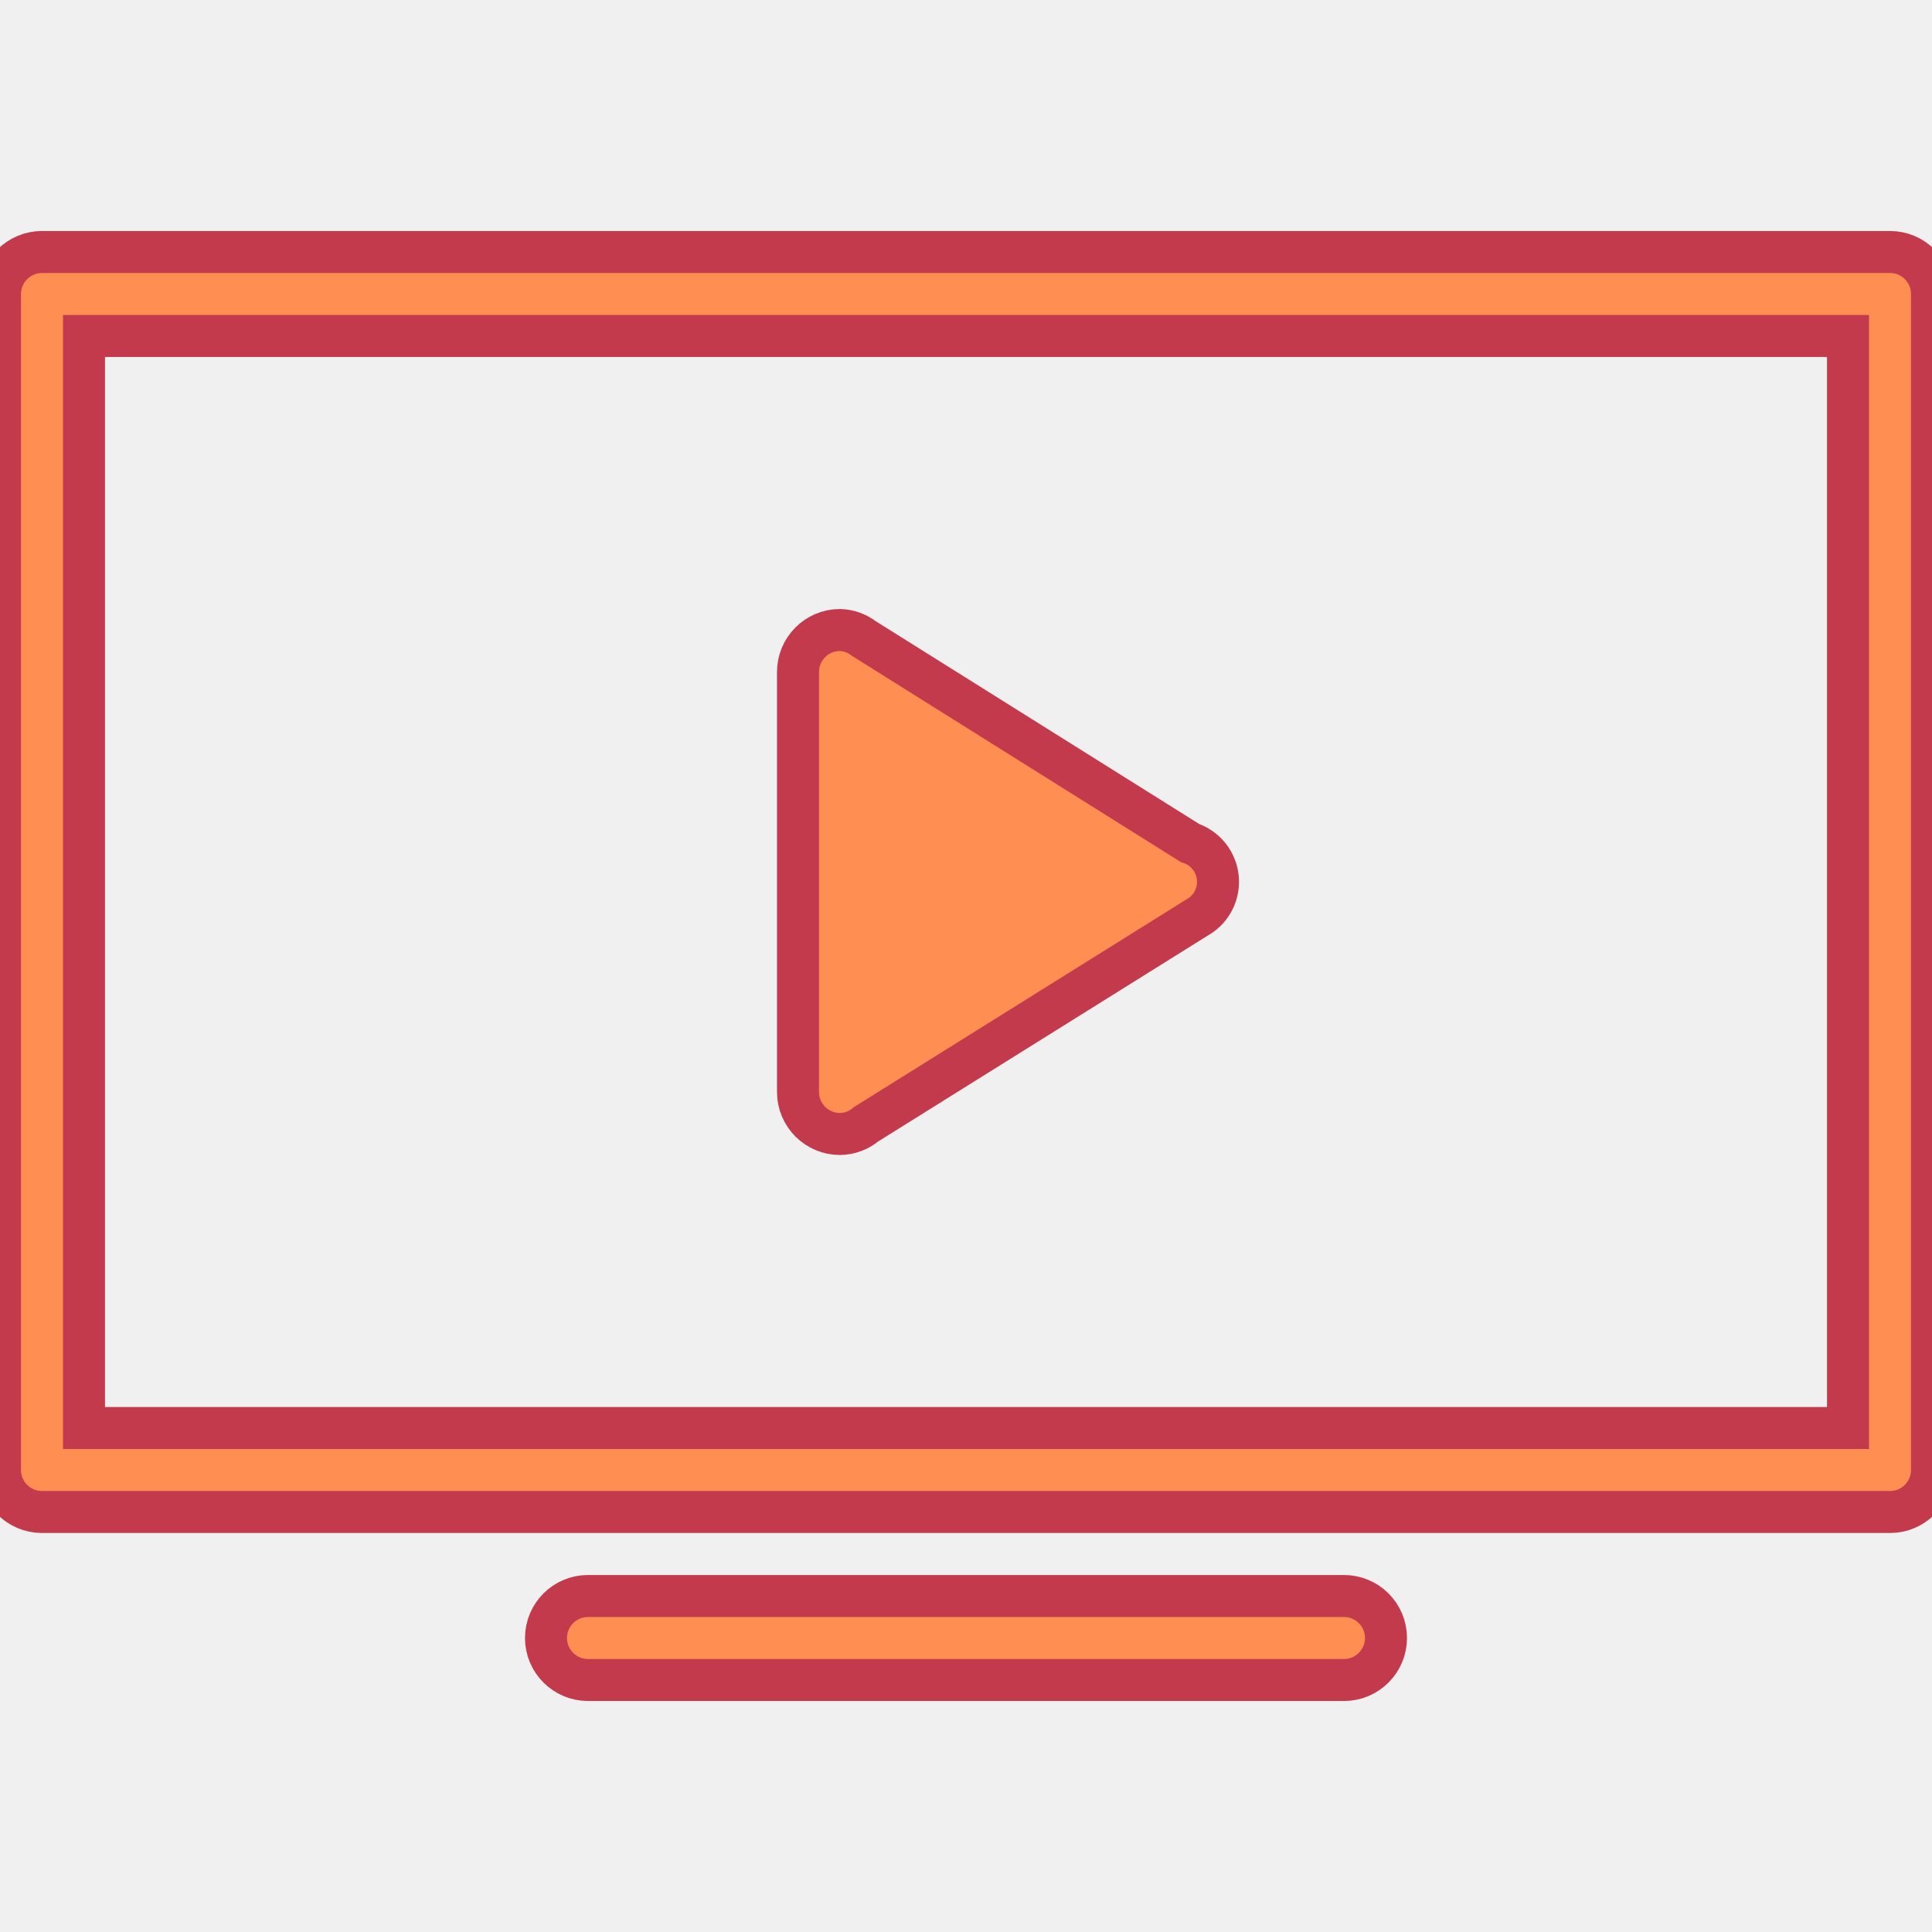
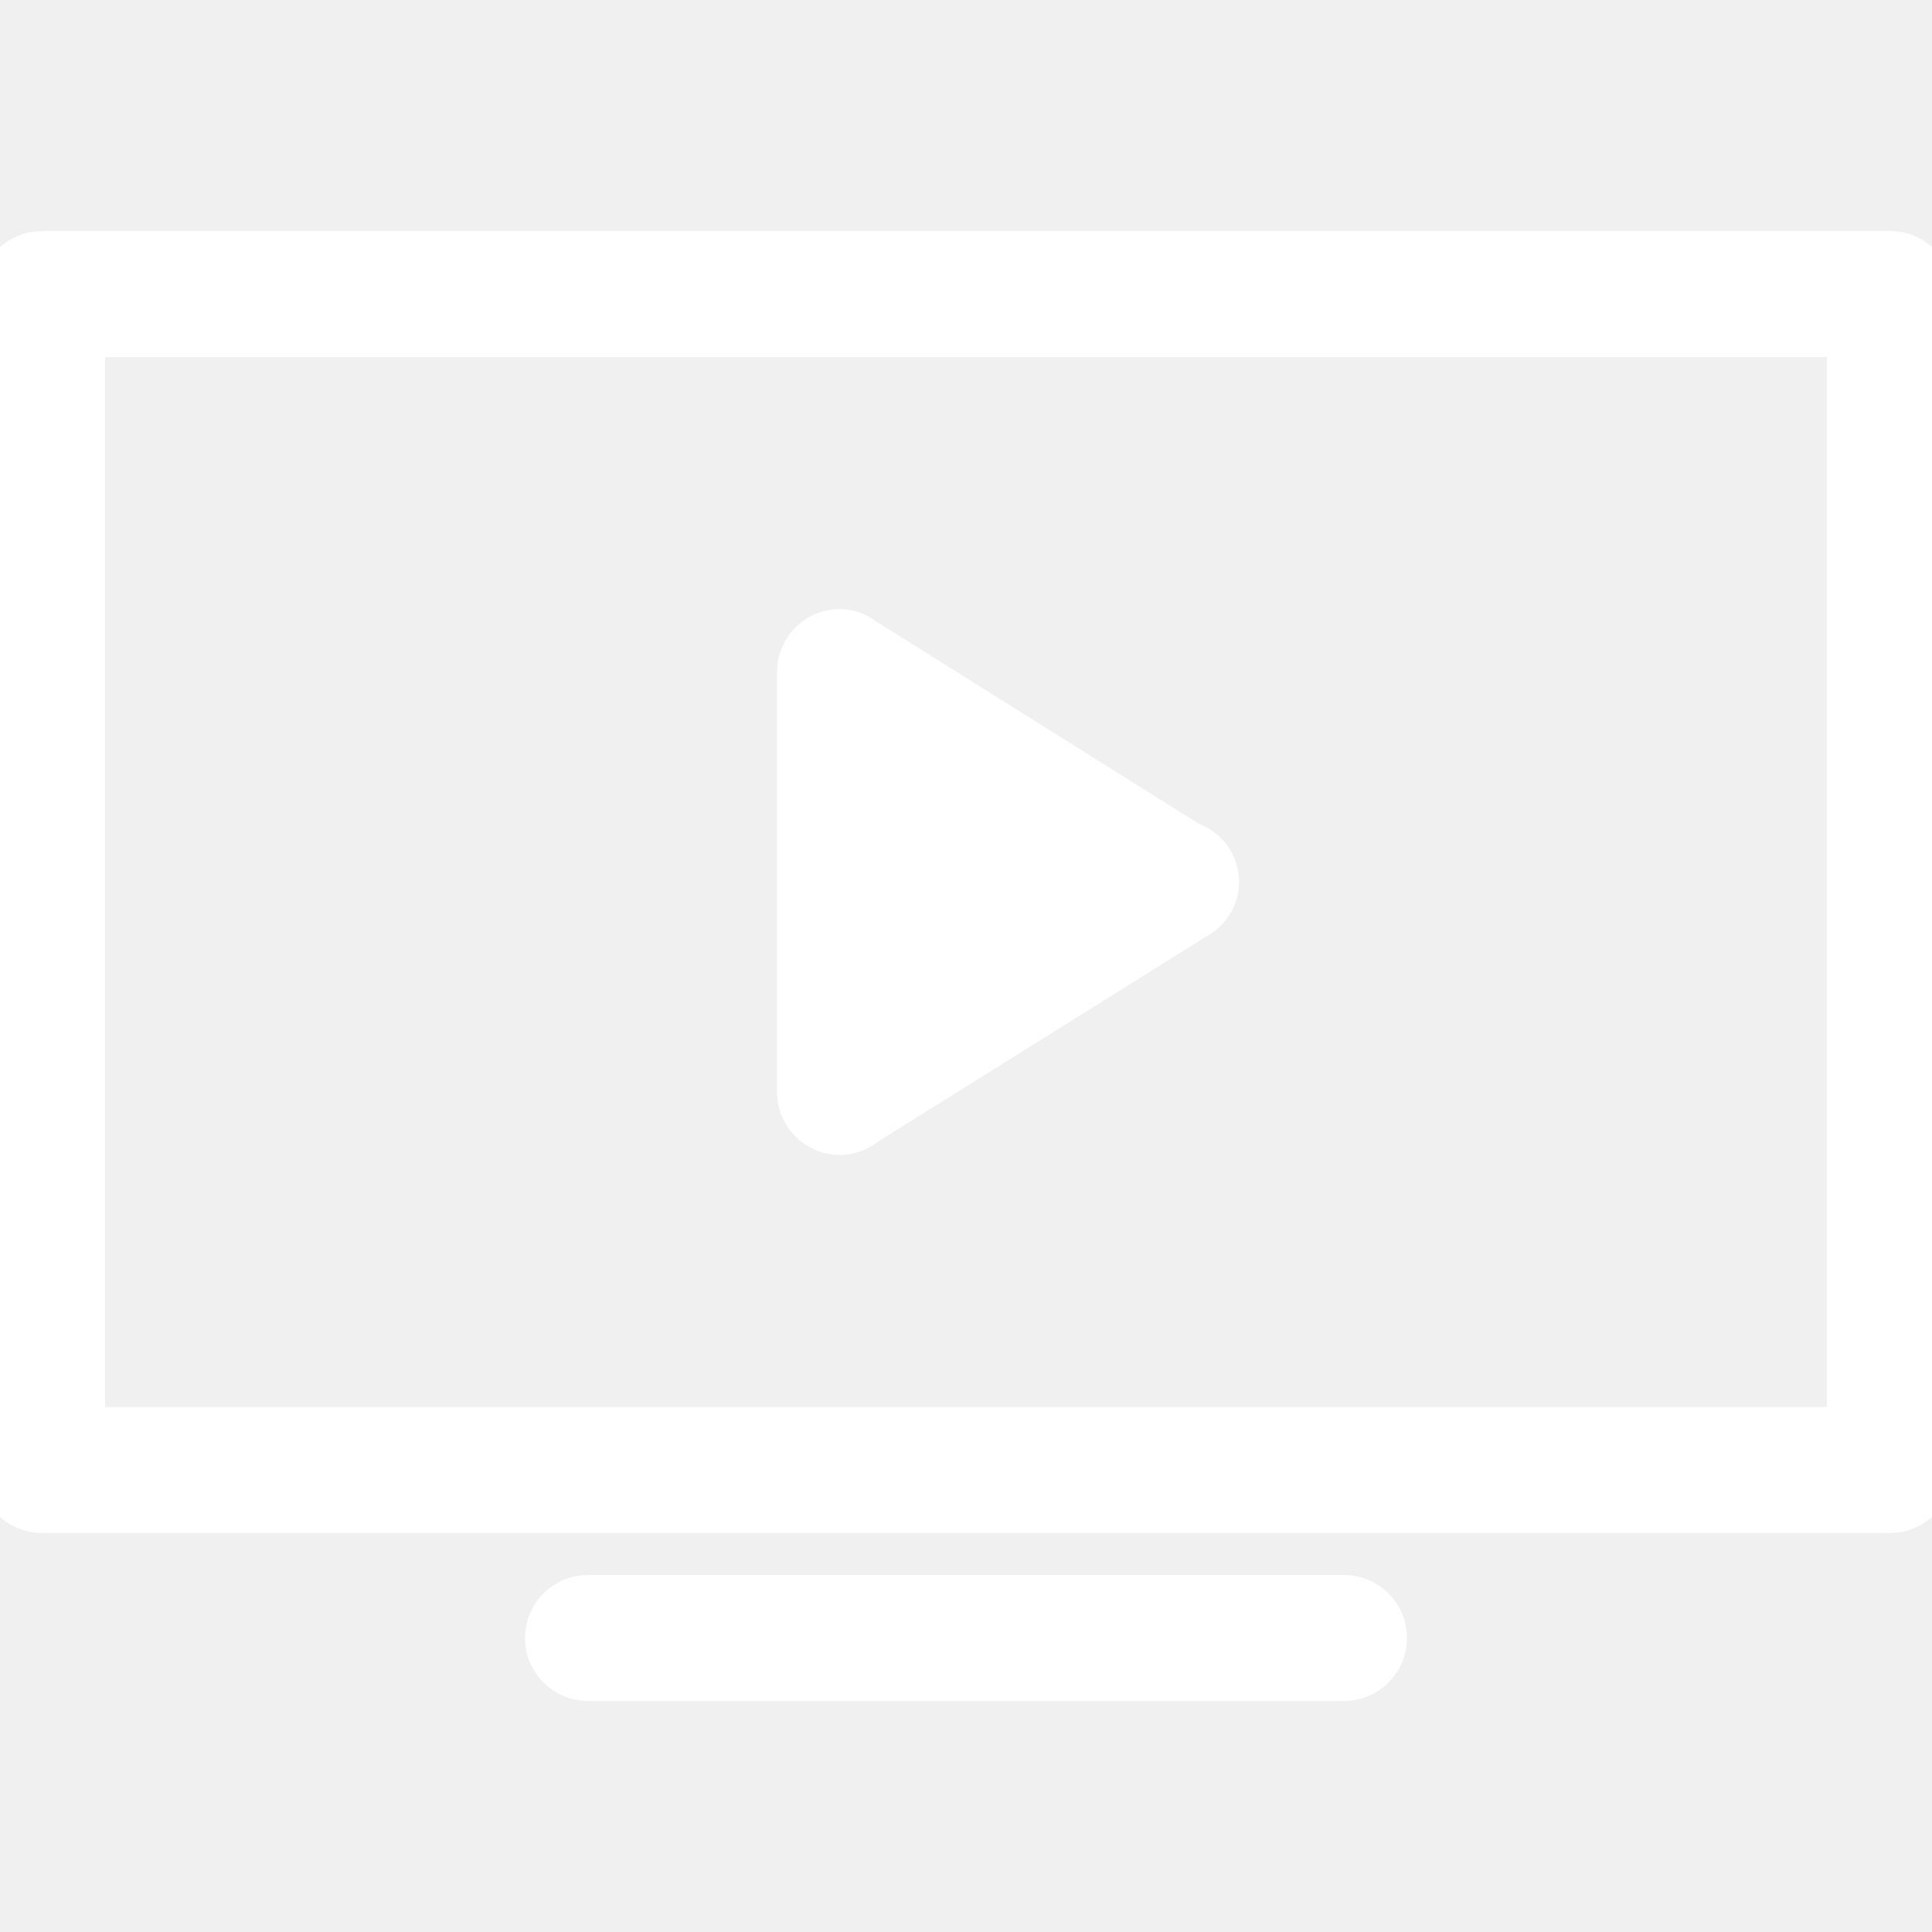
- <svg xmlns="http://www.w3.org/2000/svg" width="46px" height="46px" viewBox="0 -6 46 46" stroke="#c33a4d" fill="#FF8E53">
+ <svg xmlns="http://www.w3.org/2000/svg" width="46px" height="46px" viewBox="0 -6 46 46" stroke="#fff" fill="#fff">
  <path id="_24.TV" data-name="24.TV" d="M46,37H2a1,1,0,0,1-1-1V8A1,1,0,0,1,2,7H46a1,1,0,0,1,1,1V36A1,1,0,0,1,46,37ZM45,9H3V35H45ZM21,16a.975.975,0,0,1,.563.2l7.771,4.872a.974.974,0,0,1,.261,1.715l-7.974,4.981A.982.982,0,0,1,21,28a1,1,0,0,1-1-1V17A1,1,0,0,1,21,16ZM15,39H33a1,1,0,0,1,0,2H15a1,1,0,0,1,0-2Z" transform="translate(-1 -7)" />
</svg>
